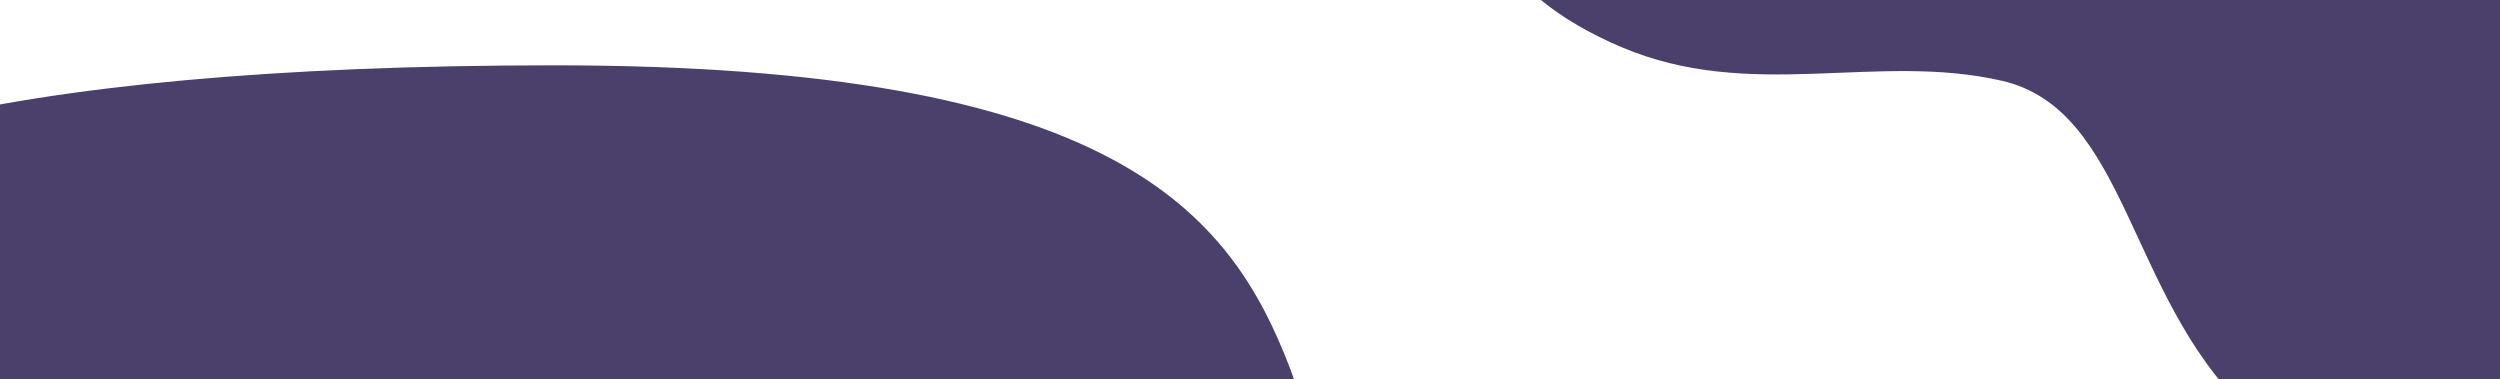
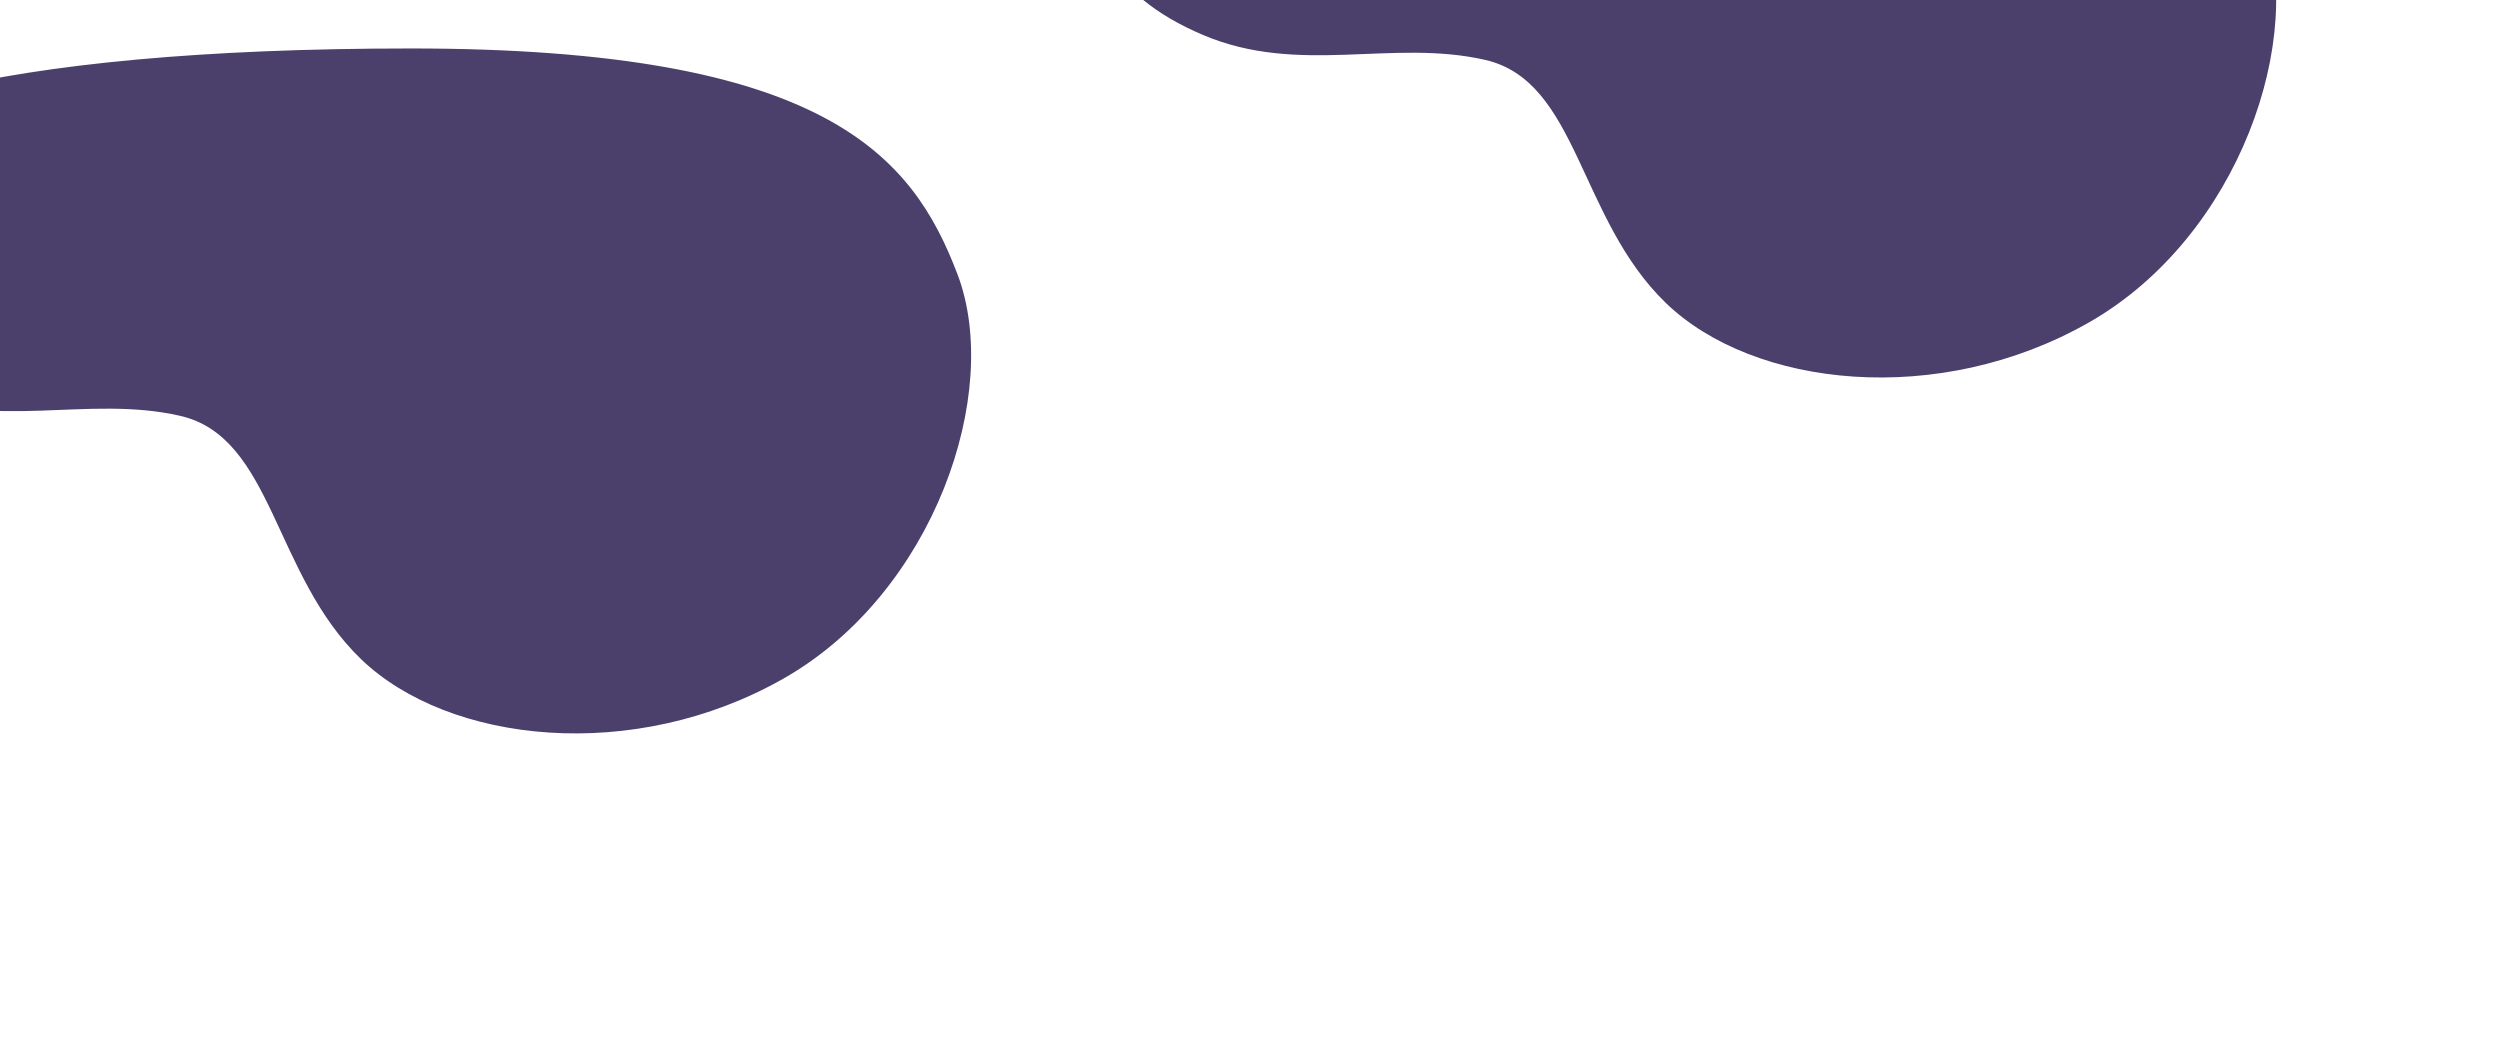
- <svg xmlns="http://www.w3.org/2000/svg" width="1110" height="168">
+ <svg xmlns="http://www.w3.org/2000/svg">
  <path fill="#4B3F6B" fill-rule="evenodd" d="M647-93.924c0 52.724 15.5 90.486 73 114.877 57.5 24.391 113.055 2.134 168.786 14.894 55.731 12.76 55.731 94.962 108.214 145.549s163.142 62.874 253.12 11.552c89.976-51.322 130.765-171.152 103.88-241.807C1327.115-119.515 1275.593-184 1027-184c-248.593 0-380 37.353-380 90.076zm-781 213c0 52.724 15.5 90.486 73 114.877 57.5 24.391 113.055 2.134 168.786 14.894 55.731 12.76 55.731 94.962 108.214 145.549s163.142 62.874 253.12 11.552C559.095 354.626 599.884 234.796 573 164.141 546.115 93.485 494.593 29 246 29c-248.593 0-380 37.353-380 90.076z" />
</svg>
